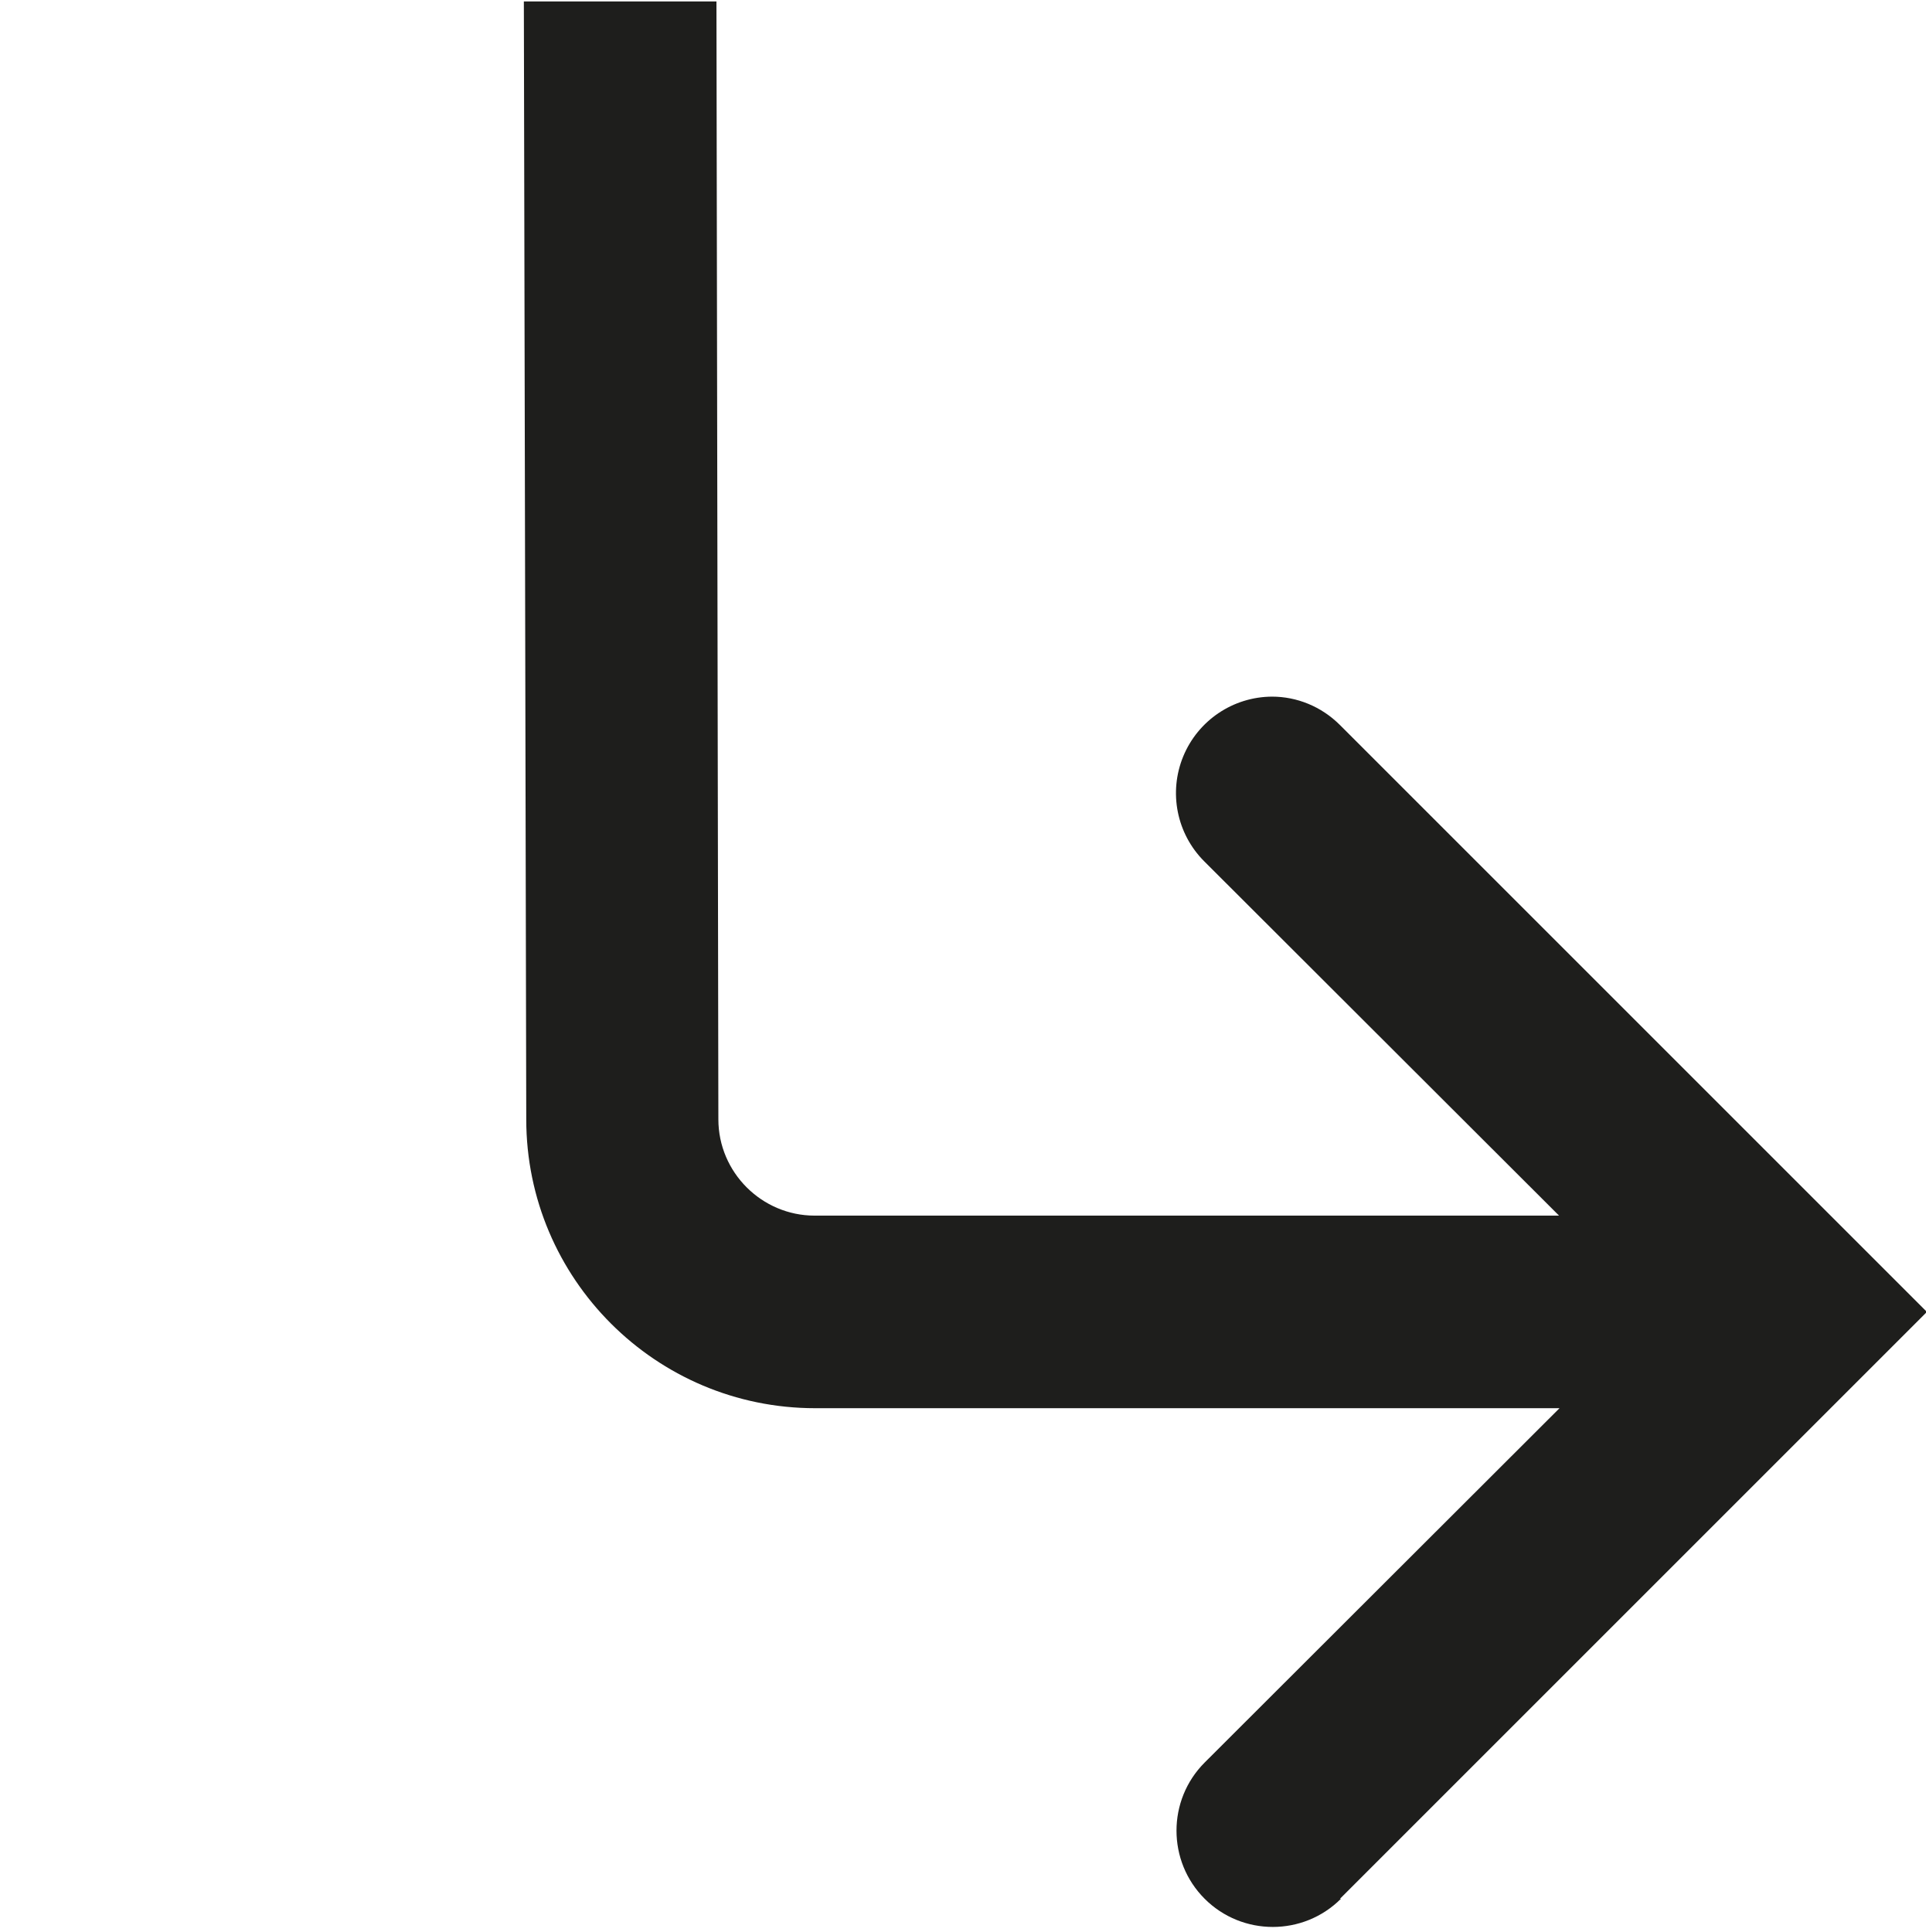
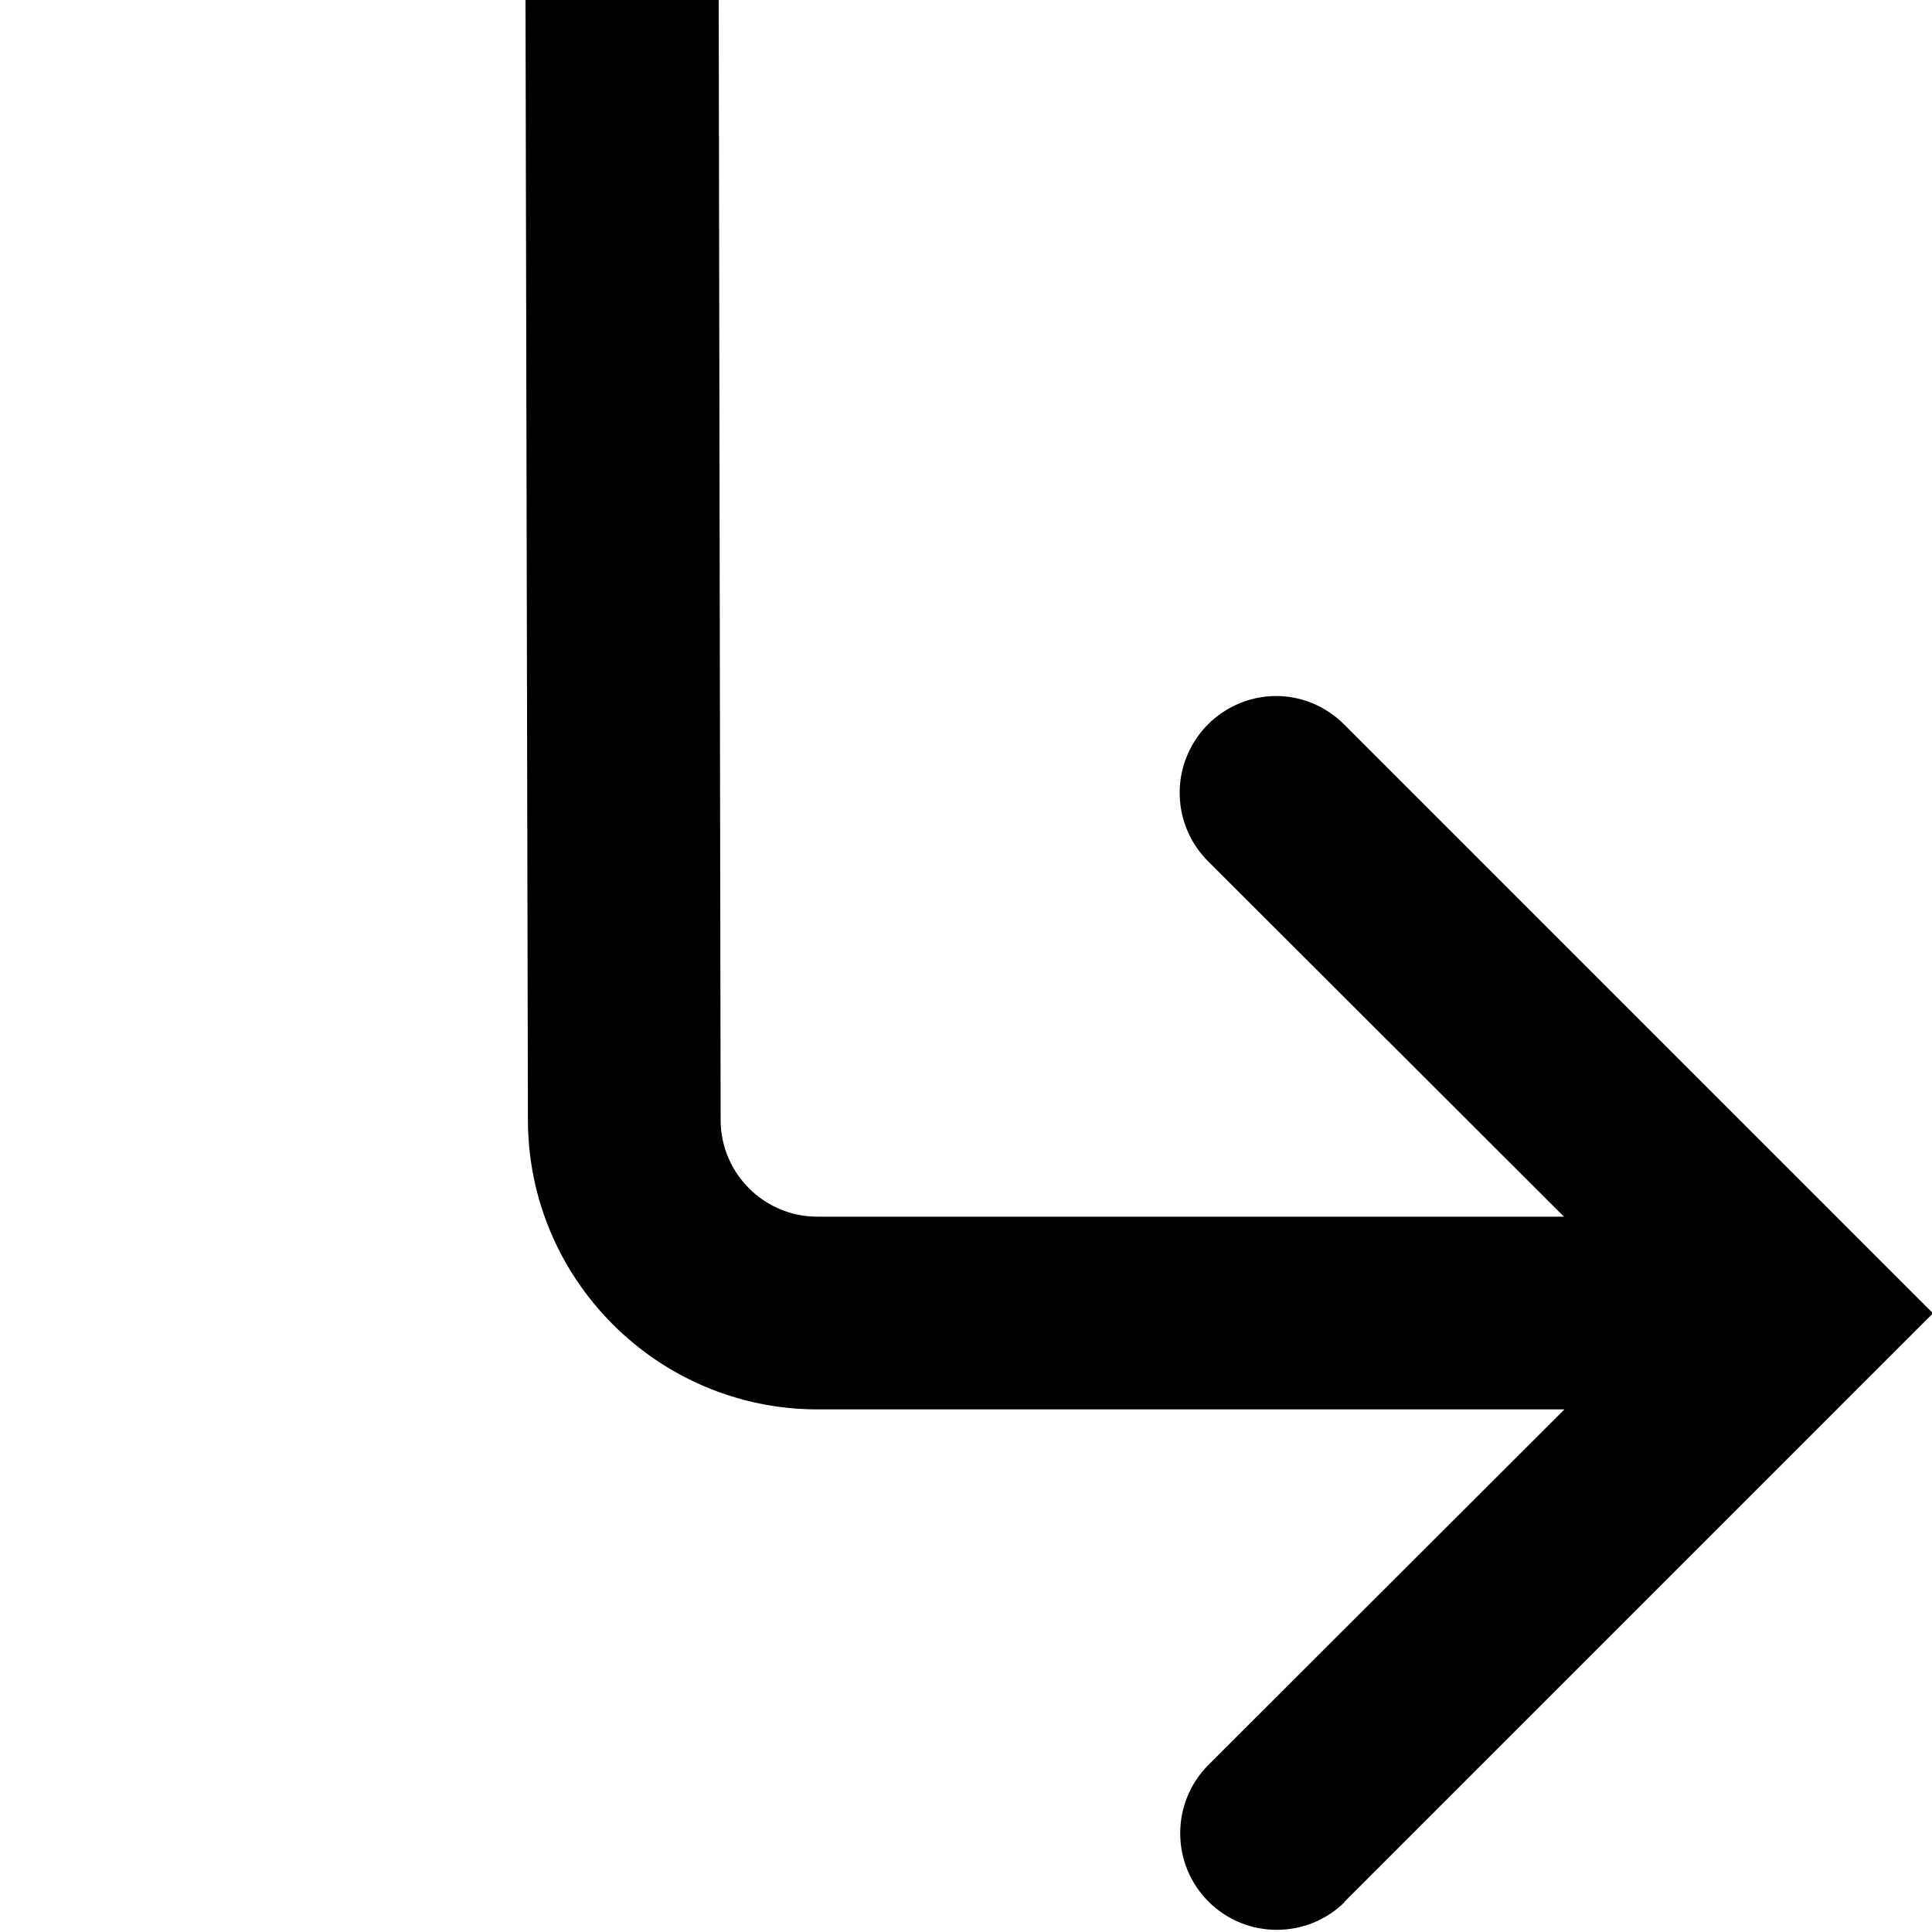
- <svg xmlns="http://www.w3.org/2000/svg" viewBox="0 0 40 40.13">
-   <path fill="#1e1e1c" d="M27.85 39.44c-.78.78-2.05.78-2.83 0s-.78-2.05 0-2.83l7.37-7.36H16.93c-3.31 0-6-2.69-6-6L10.88.03h4l.04 23.22c0 1.1.9 2 2 2h15.46l-7.37-7.36a2.004 2.004 0 0 1 1.41-3.42c.51 0 1.02.2 1.41.59l12.19 12.19-12.19 12.19Z" />
+ <svg xmlns="http://www.w3.org/2000/svg" viewBox="0 0 40 40">
+   <path d="M27.85 39.37c-.78.78-2.05.78-2.83 0s-.78-2.05 0-2.83l7.37-7.36H16.93c-3.31 0-6-2.69-6-6L10.88-.03h4l.04 23.22c0 1.1.9 2 2 2h15.46l-7.37-7.36a2.004 2.004 0 0 1 1.41-3.42c.51 0 1.02.2 1.41.59l12.19 12.19-12.19 12.19Z" />
</svg>
